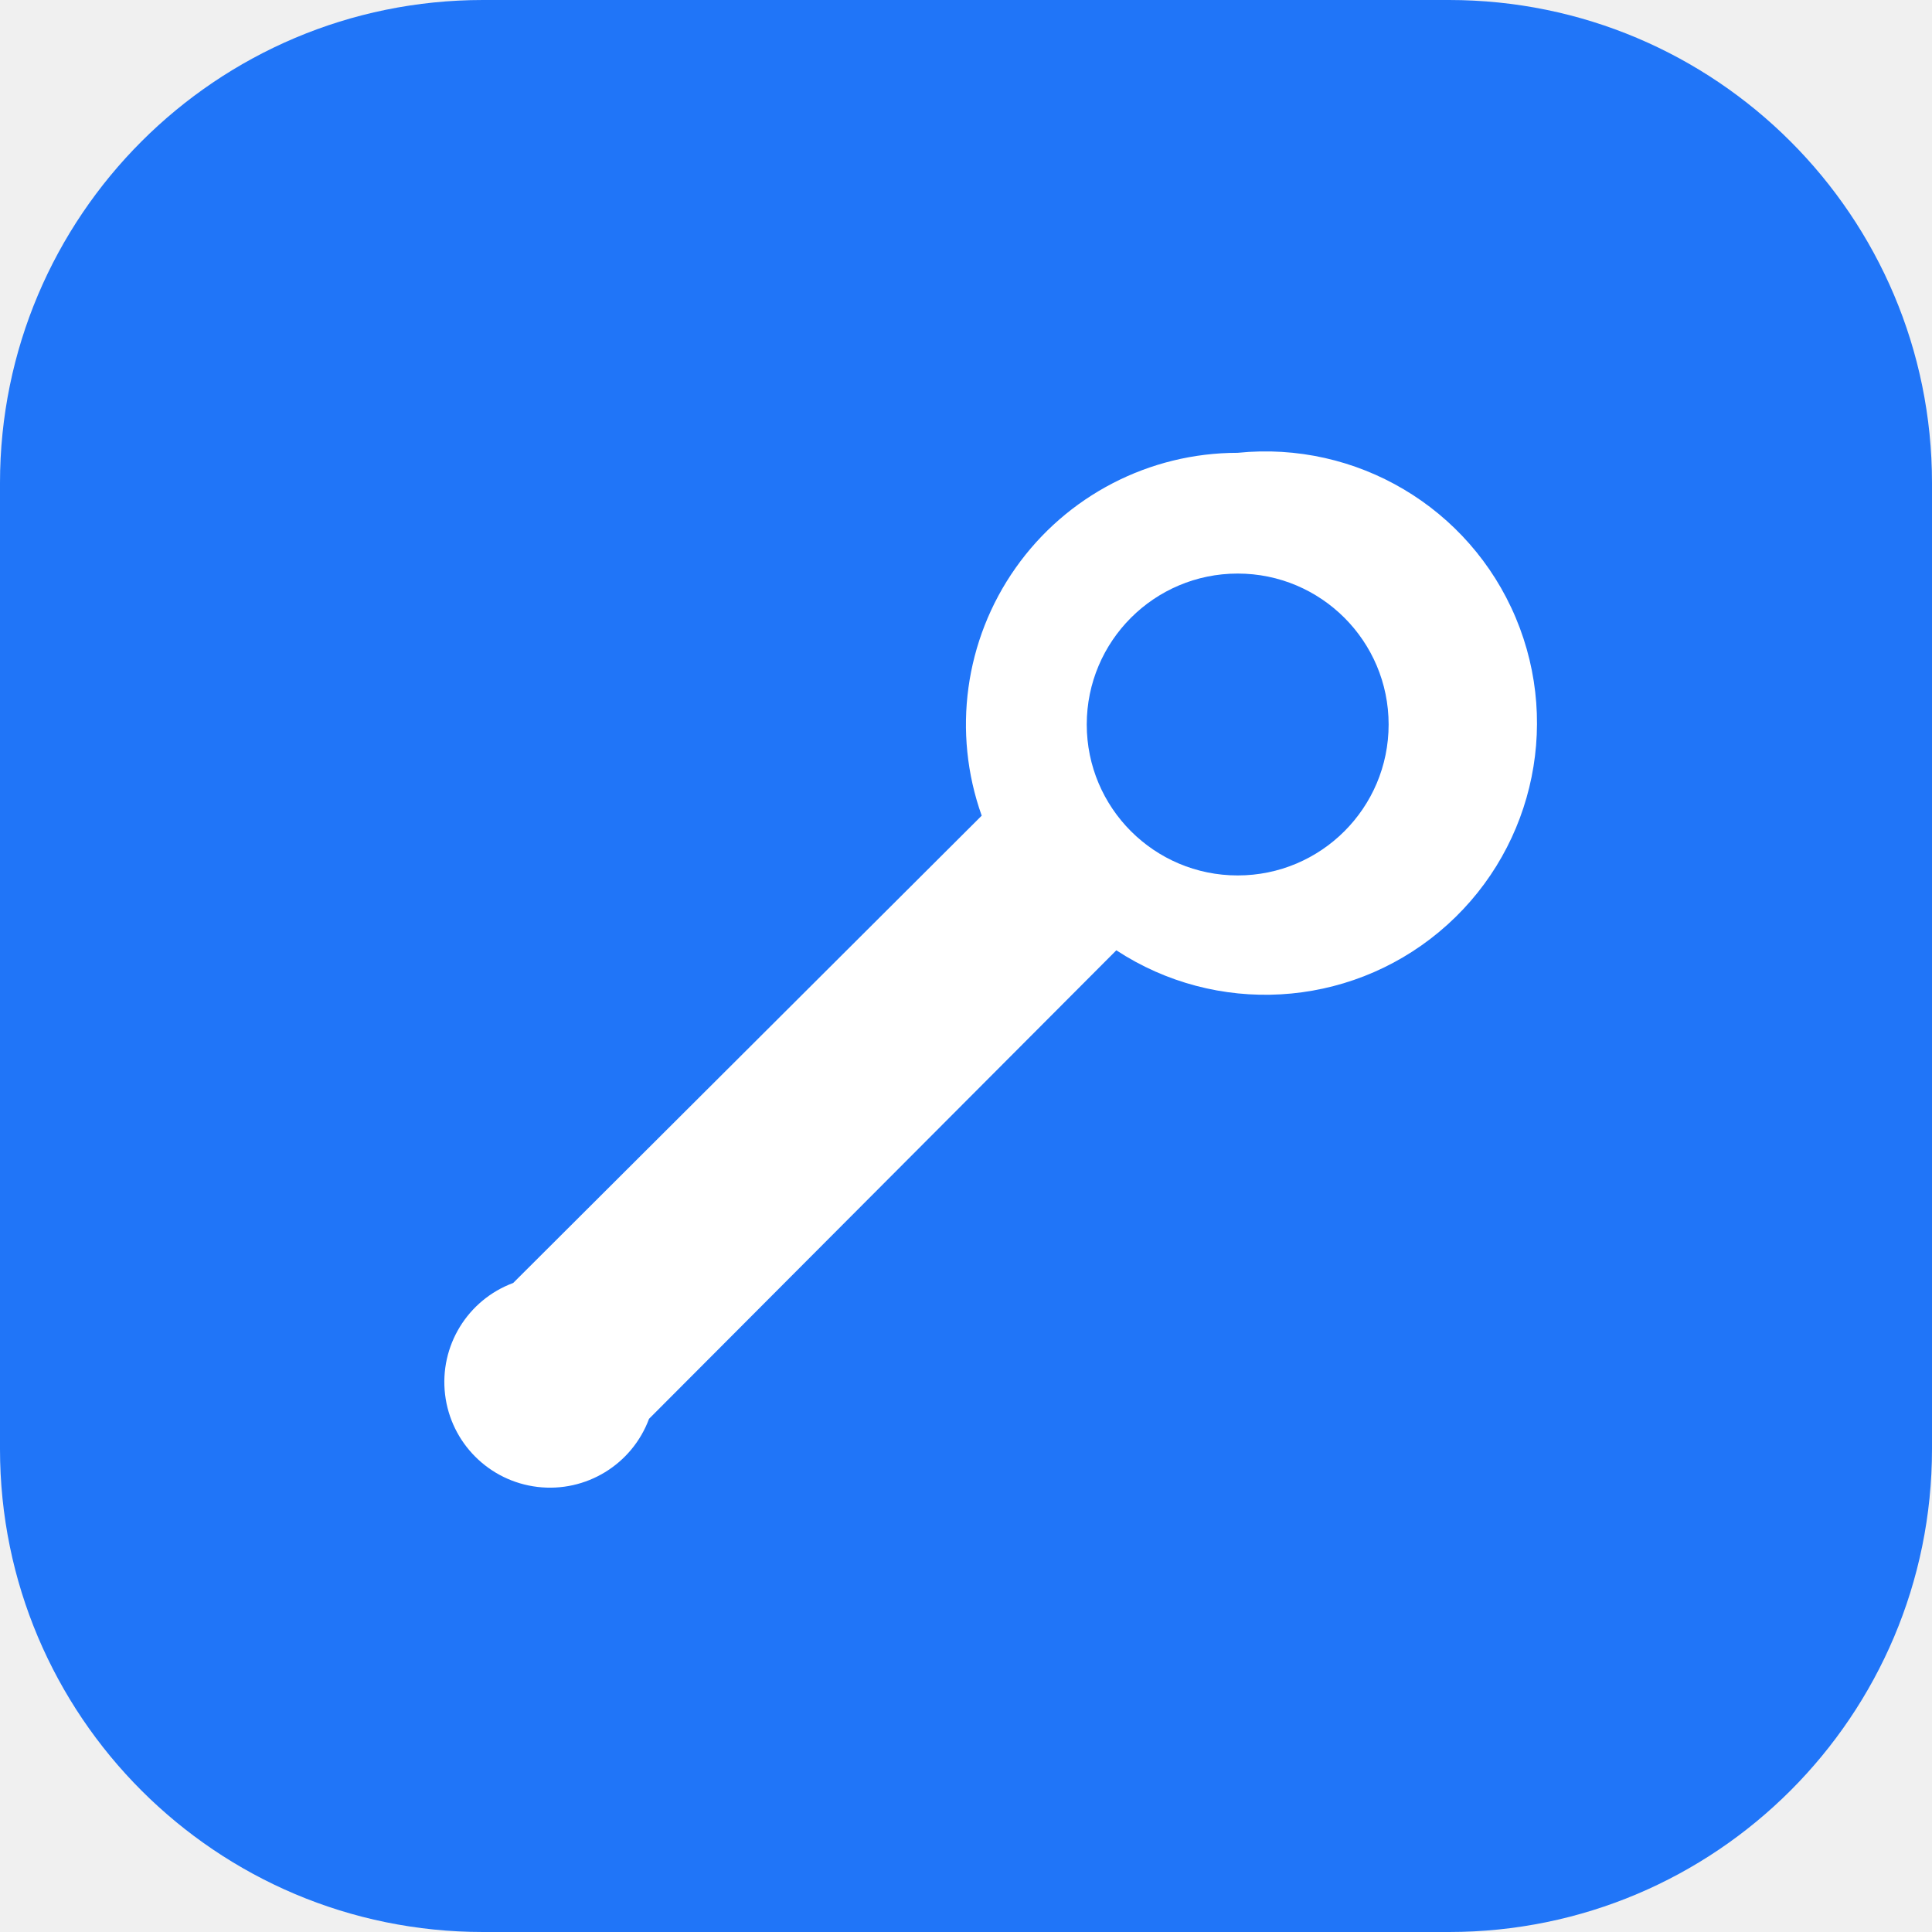
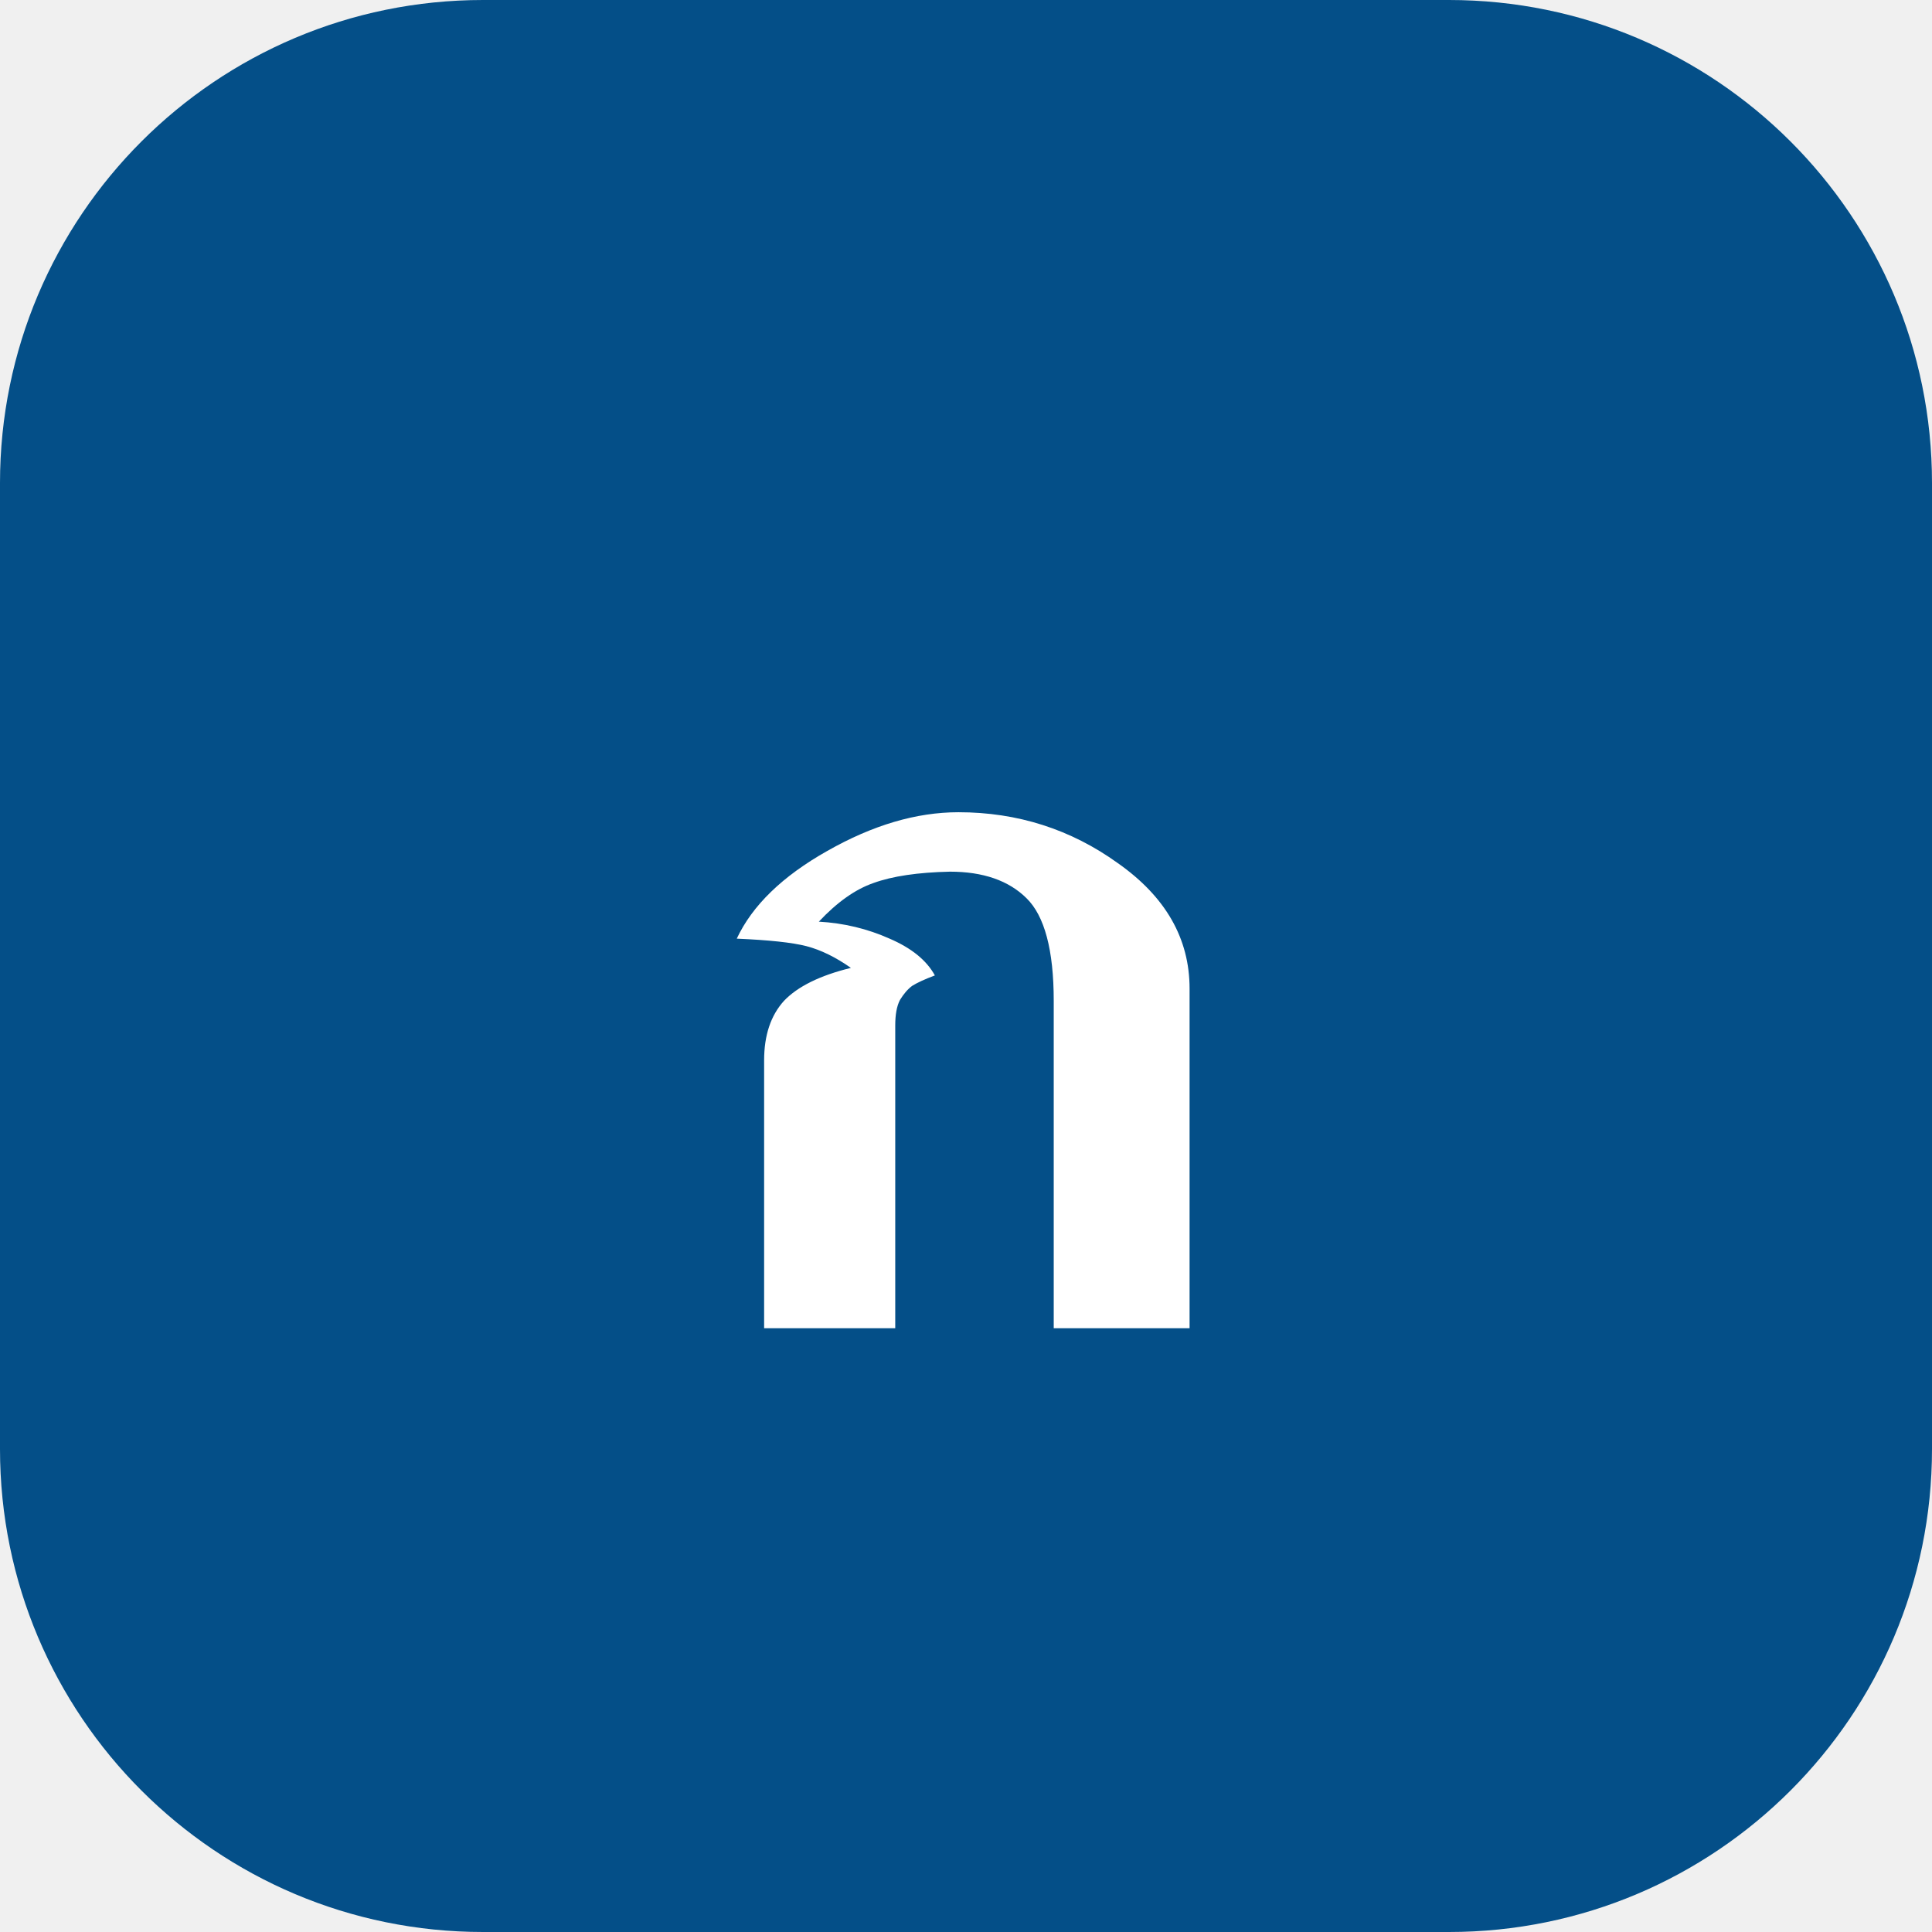
<svg xmlns="http://www.w3.org/2000/svg" viewBox="0 0 32 32" fill="none">
-   <rect width="32" height="32" rx="8" fill="#2075f8" />
-   <path d="M20.5 7.5a4.5 4.5 0 0 0-4.24 6.01L8.5 21.25A1.75 1.75 0 1 0 10.75 23.5l7.74-7.76A4.5 4.5 0 1 0 20.5 7.5Zm0 7a2.5 2.5 0 1 1 0-5 2.5 2.5 0 0 1 0 5Z" fill="white" />
+   <rect width="32" height="32" rx="8" fill="#044F88" />
+   <text x="16" y="22" font-family="Arial,sans-serif" font-size="16" font-weight="bold" fill="white" text-anchor="middle">ก</text>
</svg>
